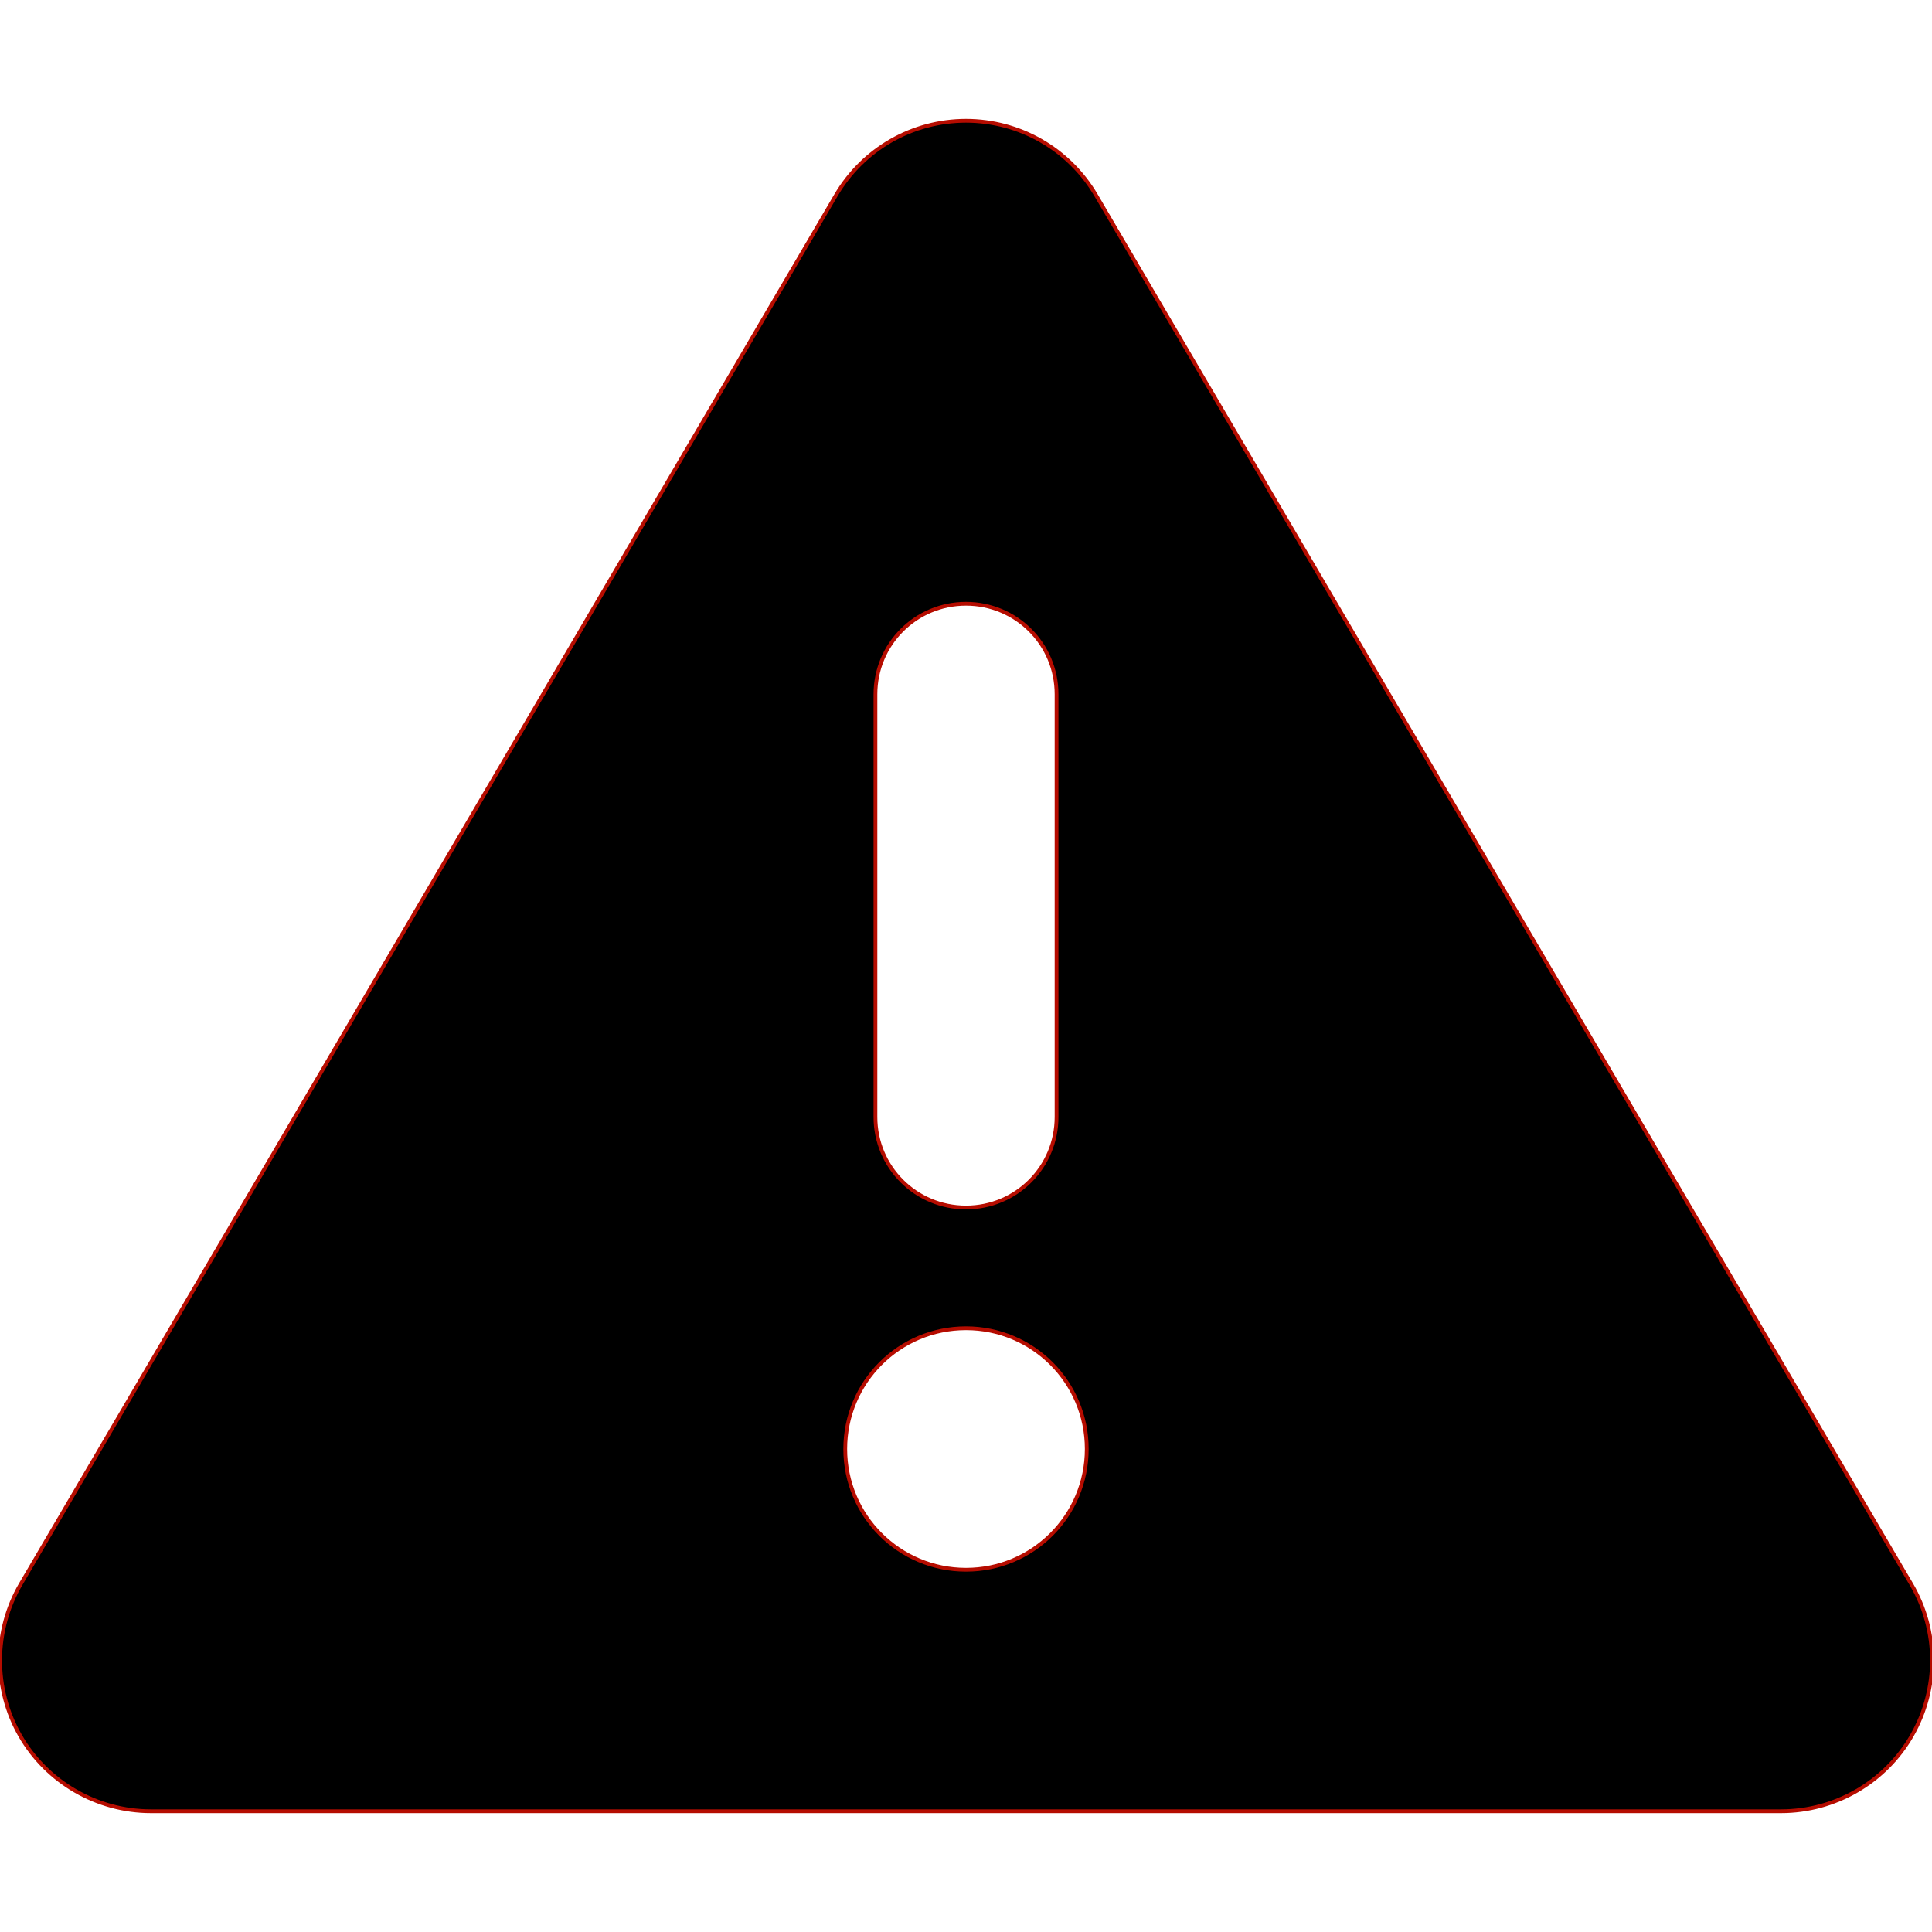
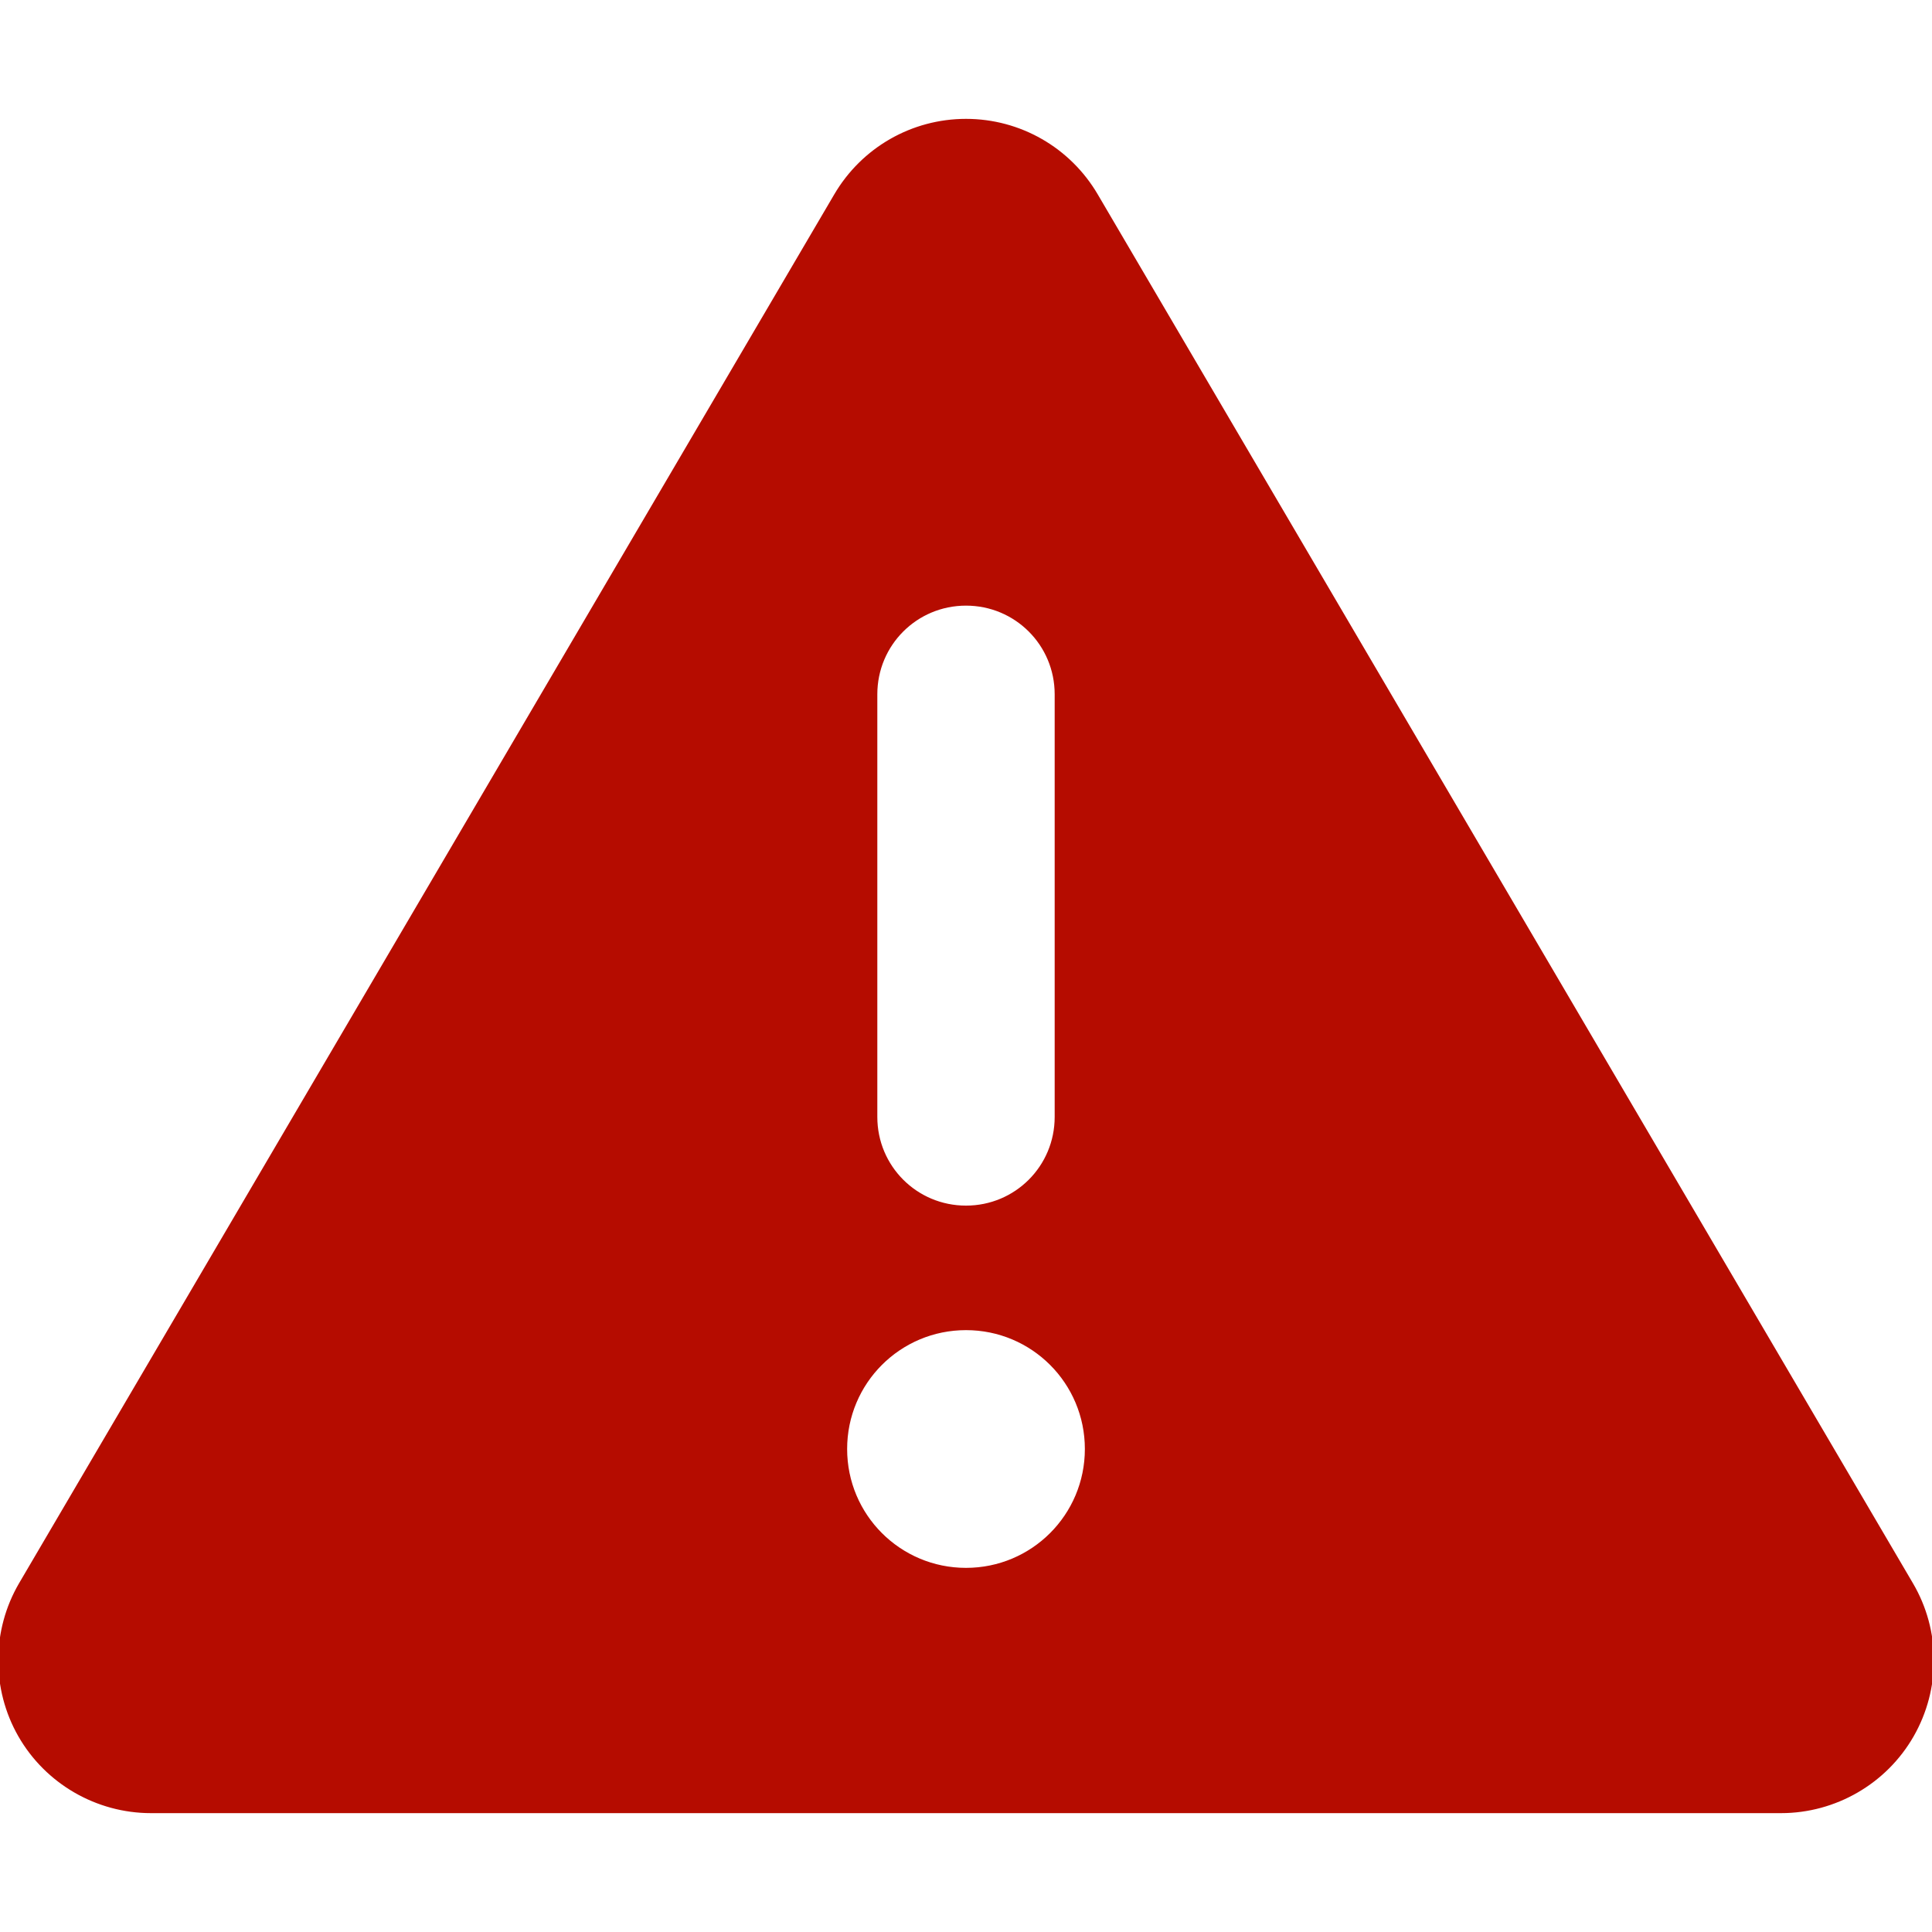
<svg xmlns="http://www.w3.org/2000/svg" viewBox="0 0 512 512">
-   <path d="M256 32c14.2 0 27.3 7.5 34.5 19.8l216 368c7.3 12.4 7.3 27.7 .2 40.1S486.3 480 472 480H40c-14.3 0-27.6-7.7-34.7-20.1s-7-27.8 .2-40.1l216-368C228.7 39.5 241.8 32 256 32zm0 128c-13.3 0-24 10.7-24 24V296c0 13.3 10.7 24 24 24s24-10.7 24-24V184c0-13.3-10.7-24-24-24zm32 224c0-17.7-14.3-32-32-32s-32 14.3-32 32s14.3 32 32 32s32-14.3 32-32z" stroke="#b50c00" />
+   <path d="M256 32c14.2 0 27.3 7.5 34.5 19.8l216 368c7.3 12.4 7.3 27.7 .2 40.1S486.3 480 472 480H40c-14.3 0-27.6-7.7-34.7-20.1s-7-27.8 .2-40.1l216-368C228.7 39.5 241.8 32 256 32zm0 128c-13.3 0-24 10.7-24 24V296c0 13.3 10.7 24 24 24s24-10.7 24-24V184c0-13.3-10.7-24-24-24zm32 224c0-17.7-14.3-32-32-32s-32 14.3-32 32s14.3 32 32 32s32-14.3 32-32z" stroke="#b50c00" fill="#b50c00" />
</svg>
